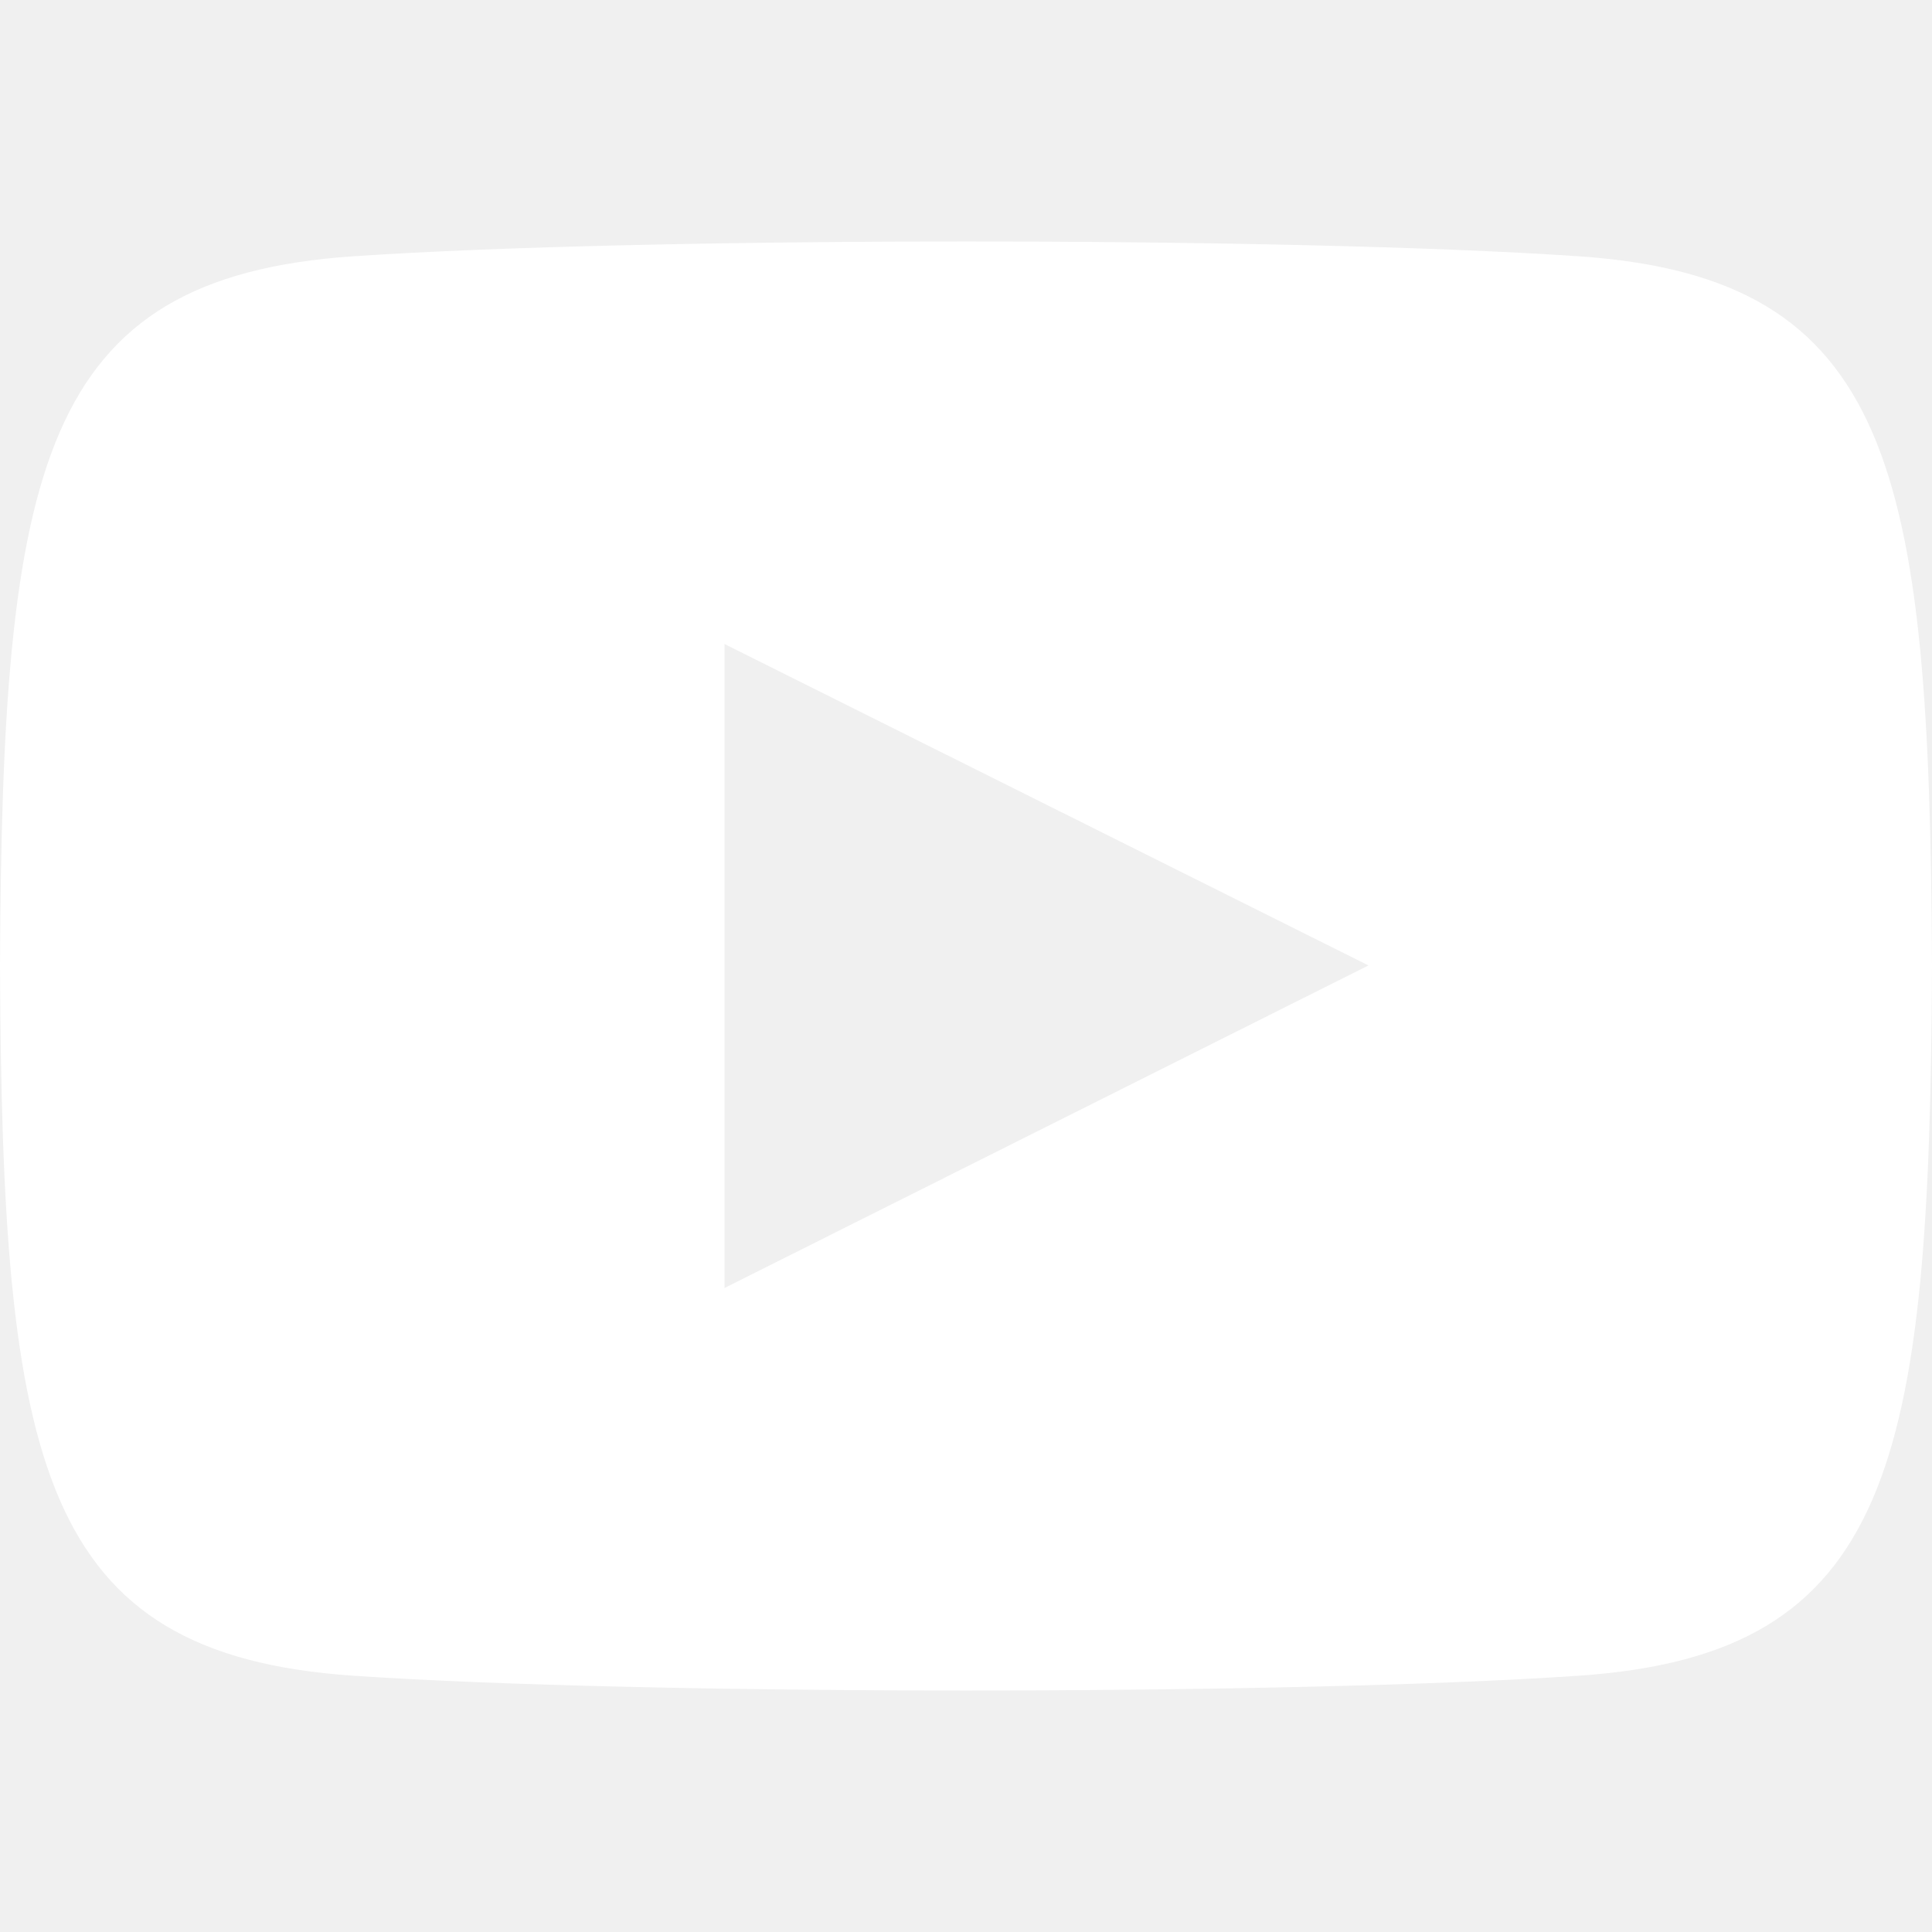
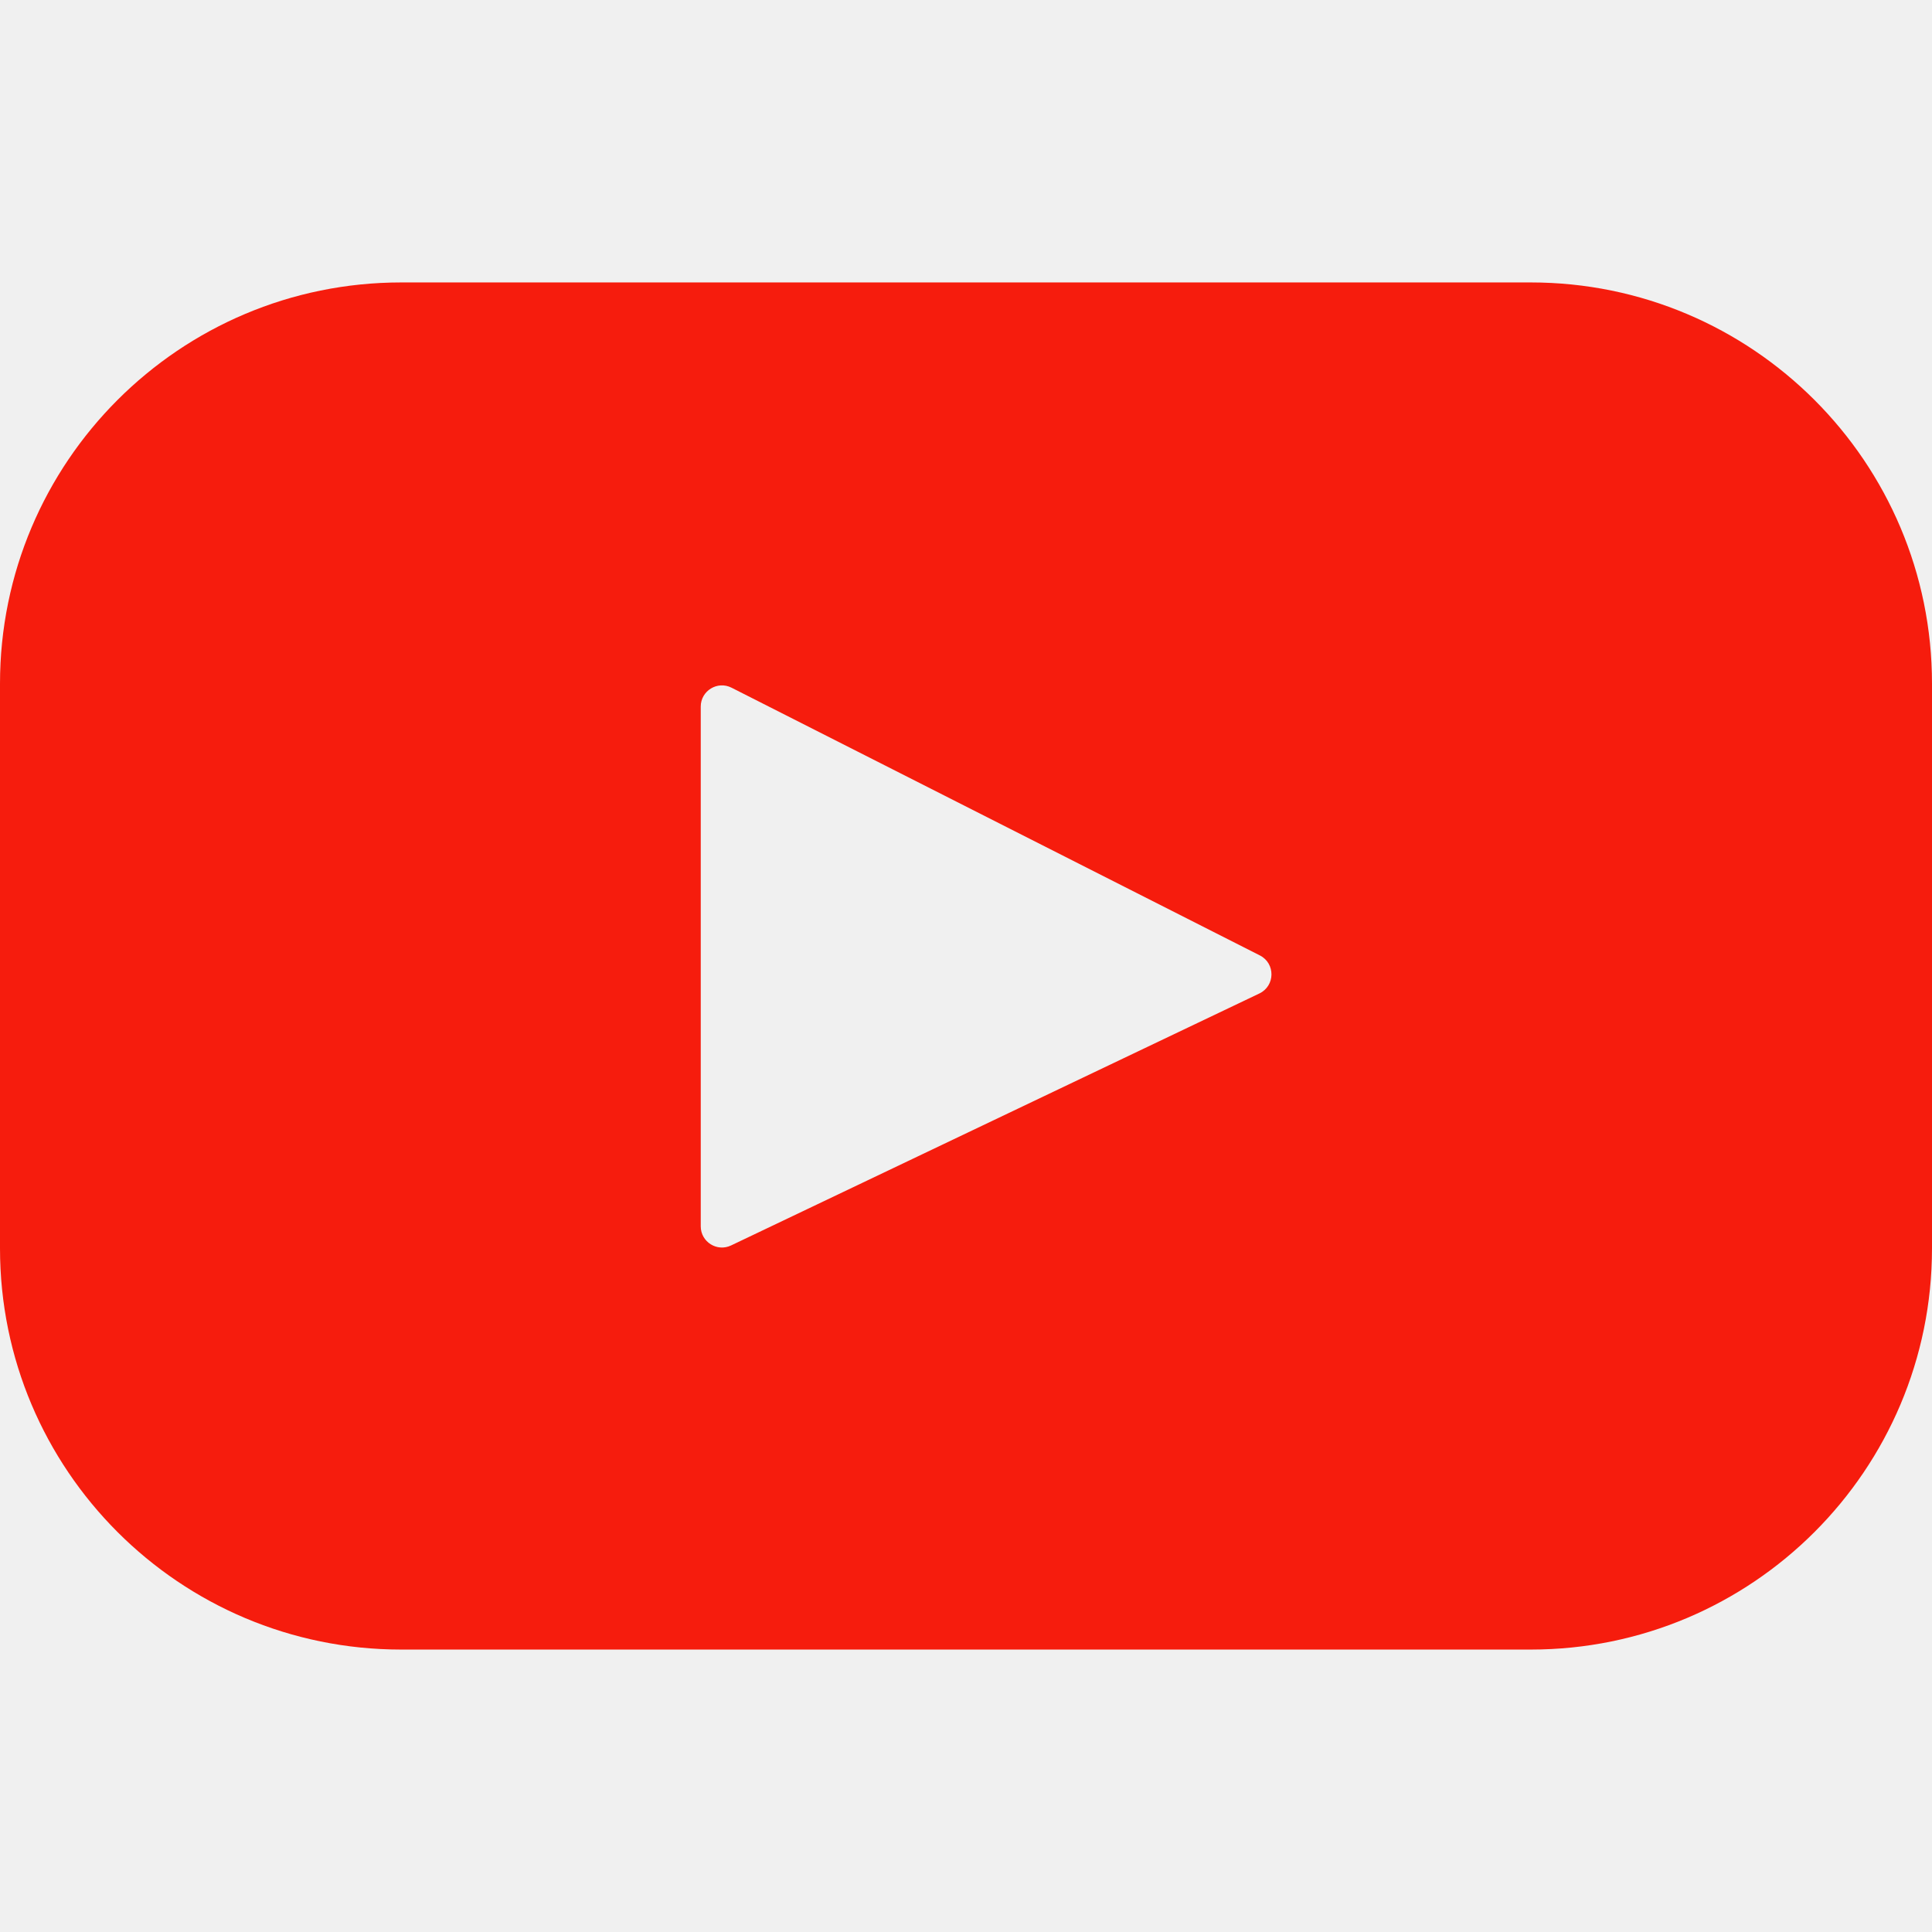
- <svg xmlns="http://www.w3.org/2000/svg" width="24" height="24" viewBox="0 0 24 24">
-   <path d="M19.615 3.184c-3.604-.246-11.631-.245-15.23 0-3.897.266-4.356 2.62-4.385 8.816.029 6.185.484 8.549 4.385 8.816 3.6.245 11.626.246 15.23 0 3.897-.266 4.356-2.62 4.385-8.816-.029-6.185-.484-8.549-4.385-8.816zm-10.615 12.816v-8l8 3.993-8 4.007z" fill="white" />
+ <svg xmlns="http://www.w3.org/2000/svg" height="800px" width="800px" version="1.1" id="Layer_1" viewBox="0 0 461.001 461.001" xml:space="preserve">
+   <g>
+     <path style="fill:#F61C0D;" d="M365.257,67.393H95.744C42.866,67.393,0,110.259,0,163.137v134.728   c0,52.878,42.866,95.744,95.744,95.744h269.513c52.878,0,95.744-42.866,95.744-95.744V163.137   C461.001,110.259,418.135,67.393,365.257,67.393z M300.506,237.056l-126.06,60.123c-3.359,1.602-7.239-0.847-7.239-4.568V168.607   c0-3.774,3.982-6.22,7.348-4.514l126.06,63.881C304.363,229.873,304.298,235.248,300.506,237.056z" />
+   </g>
</svg>
